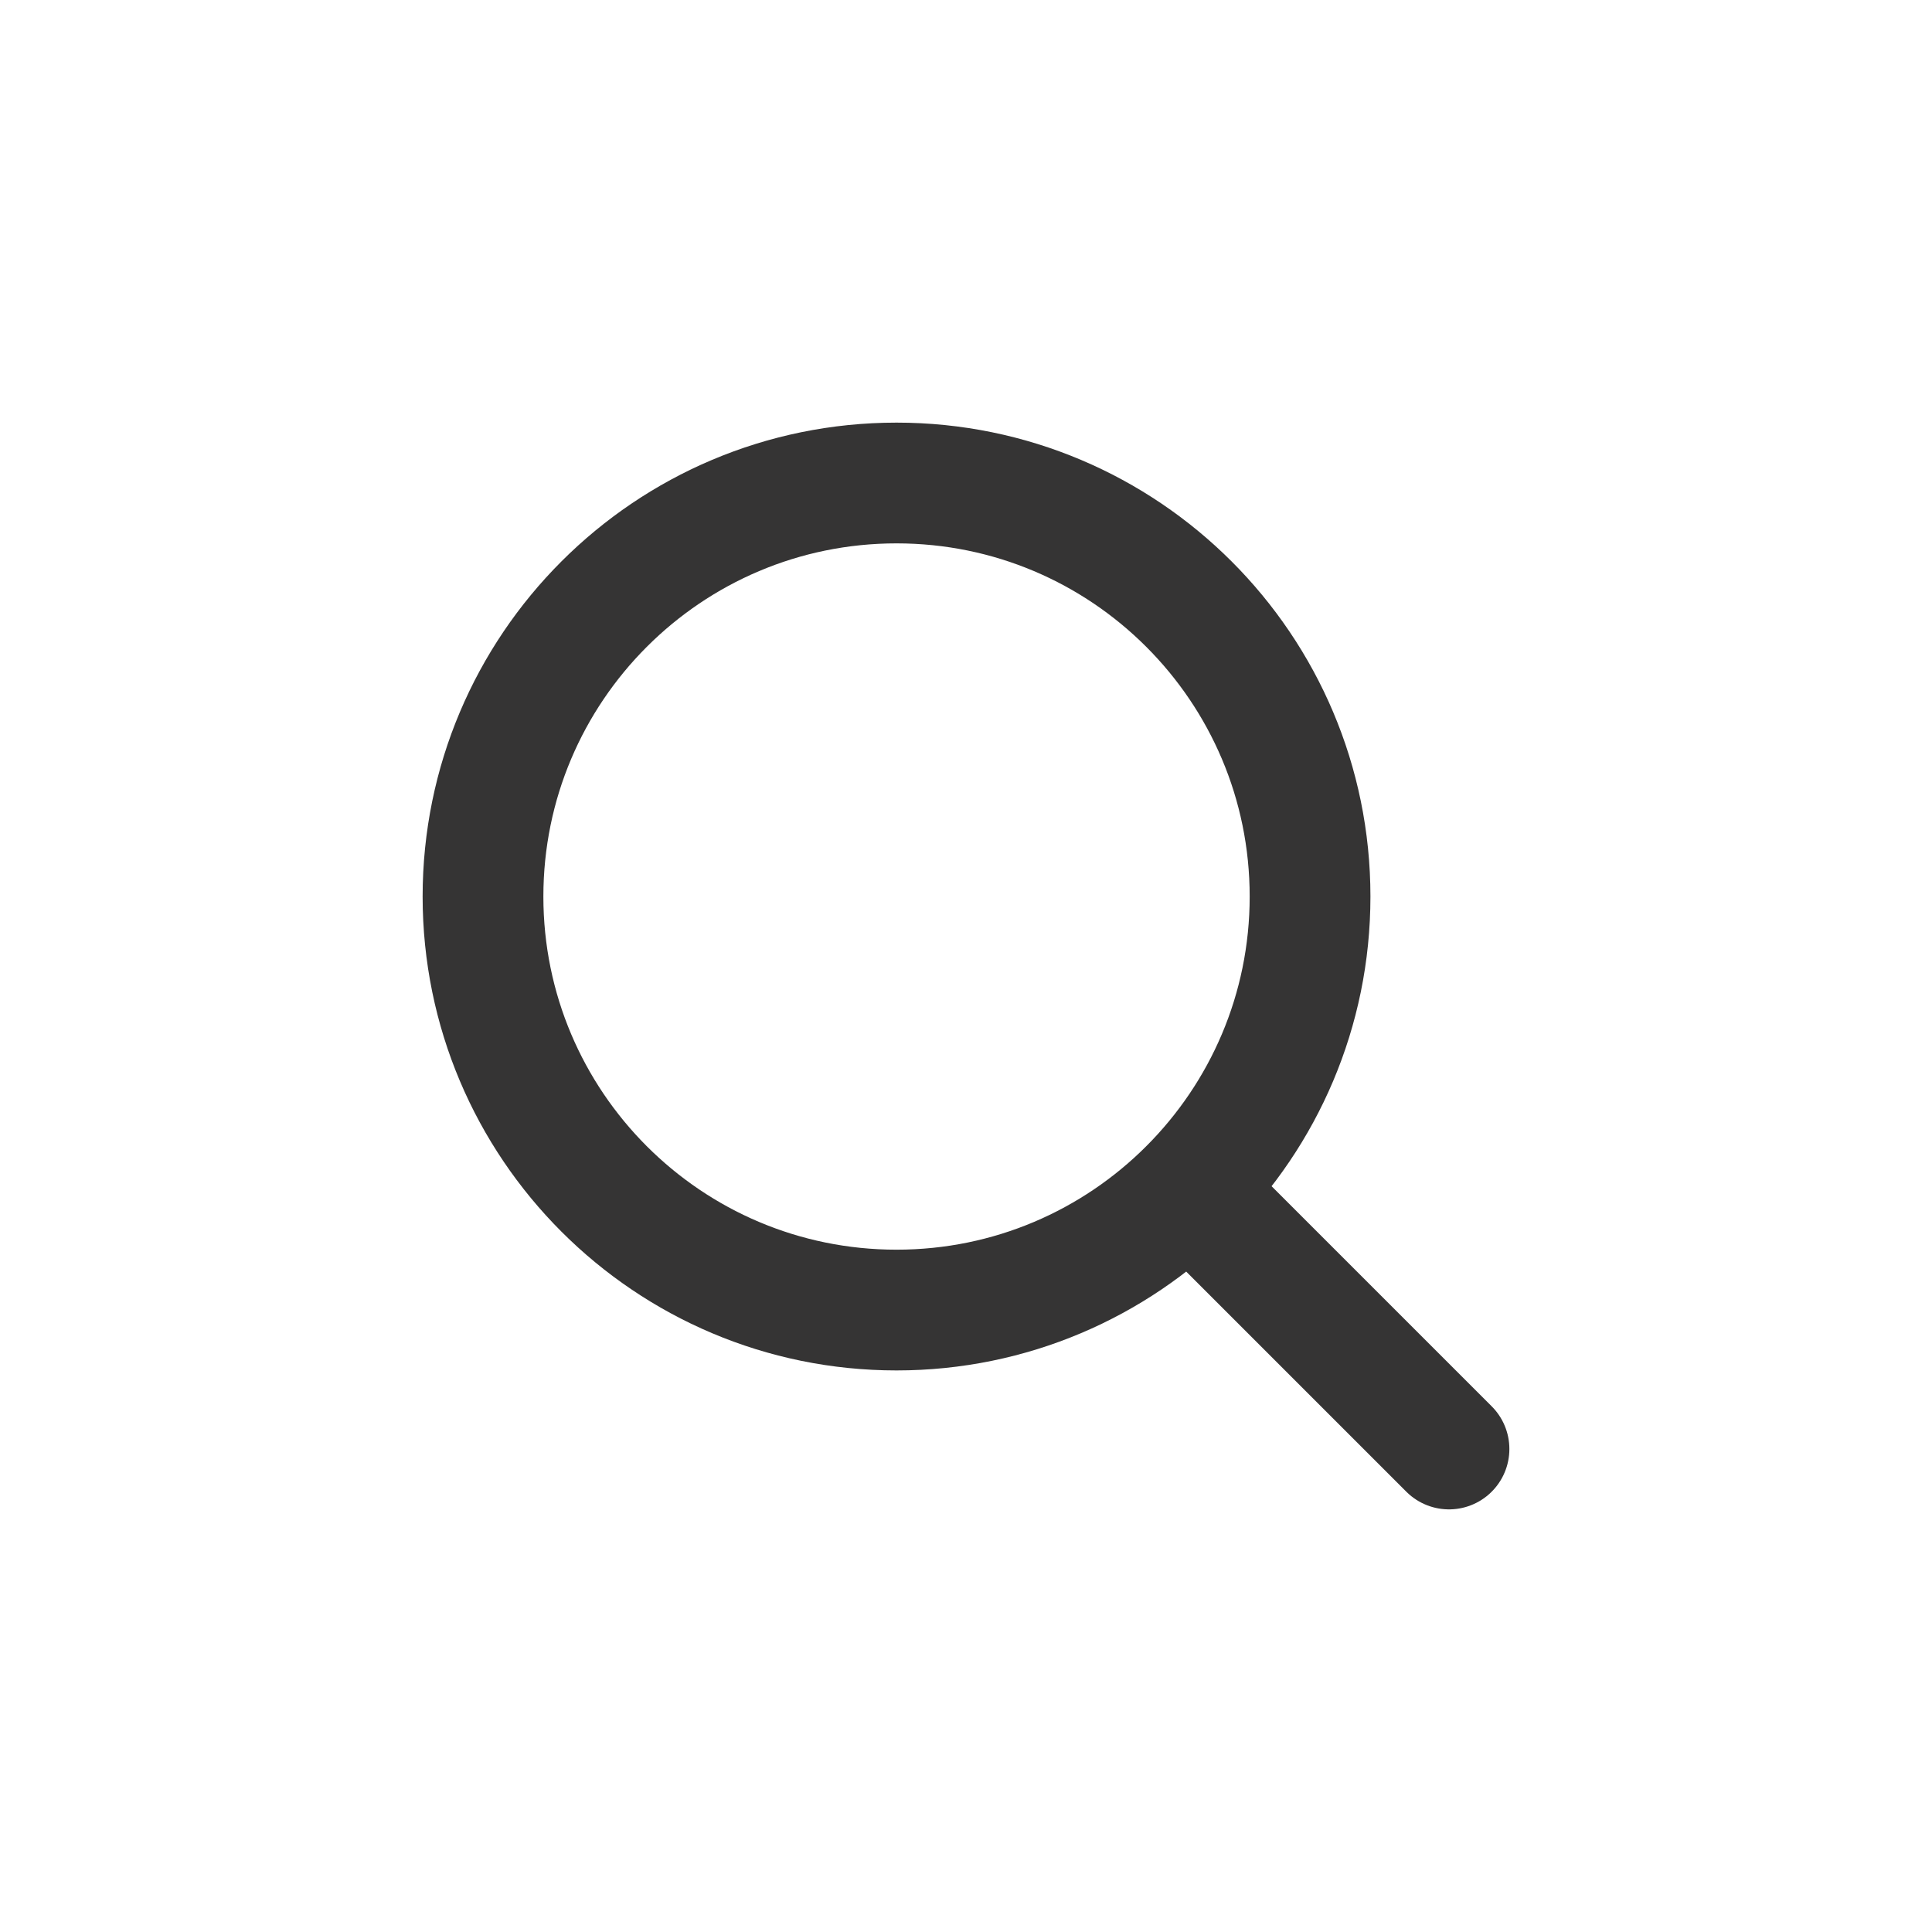
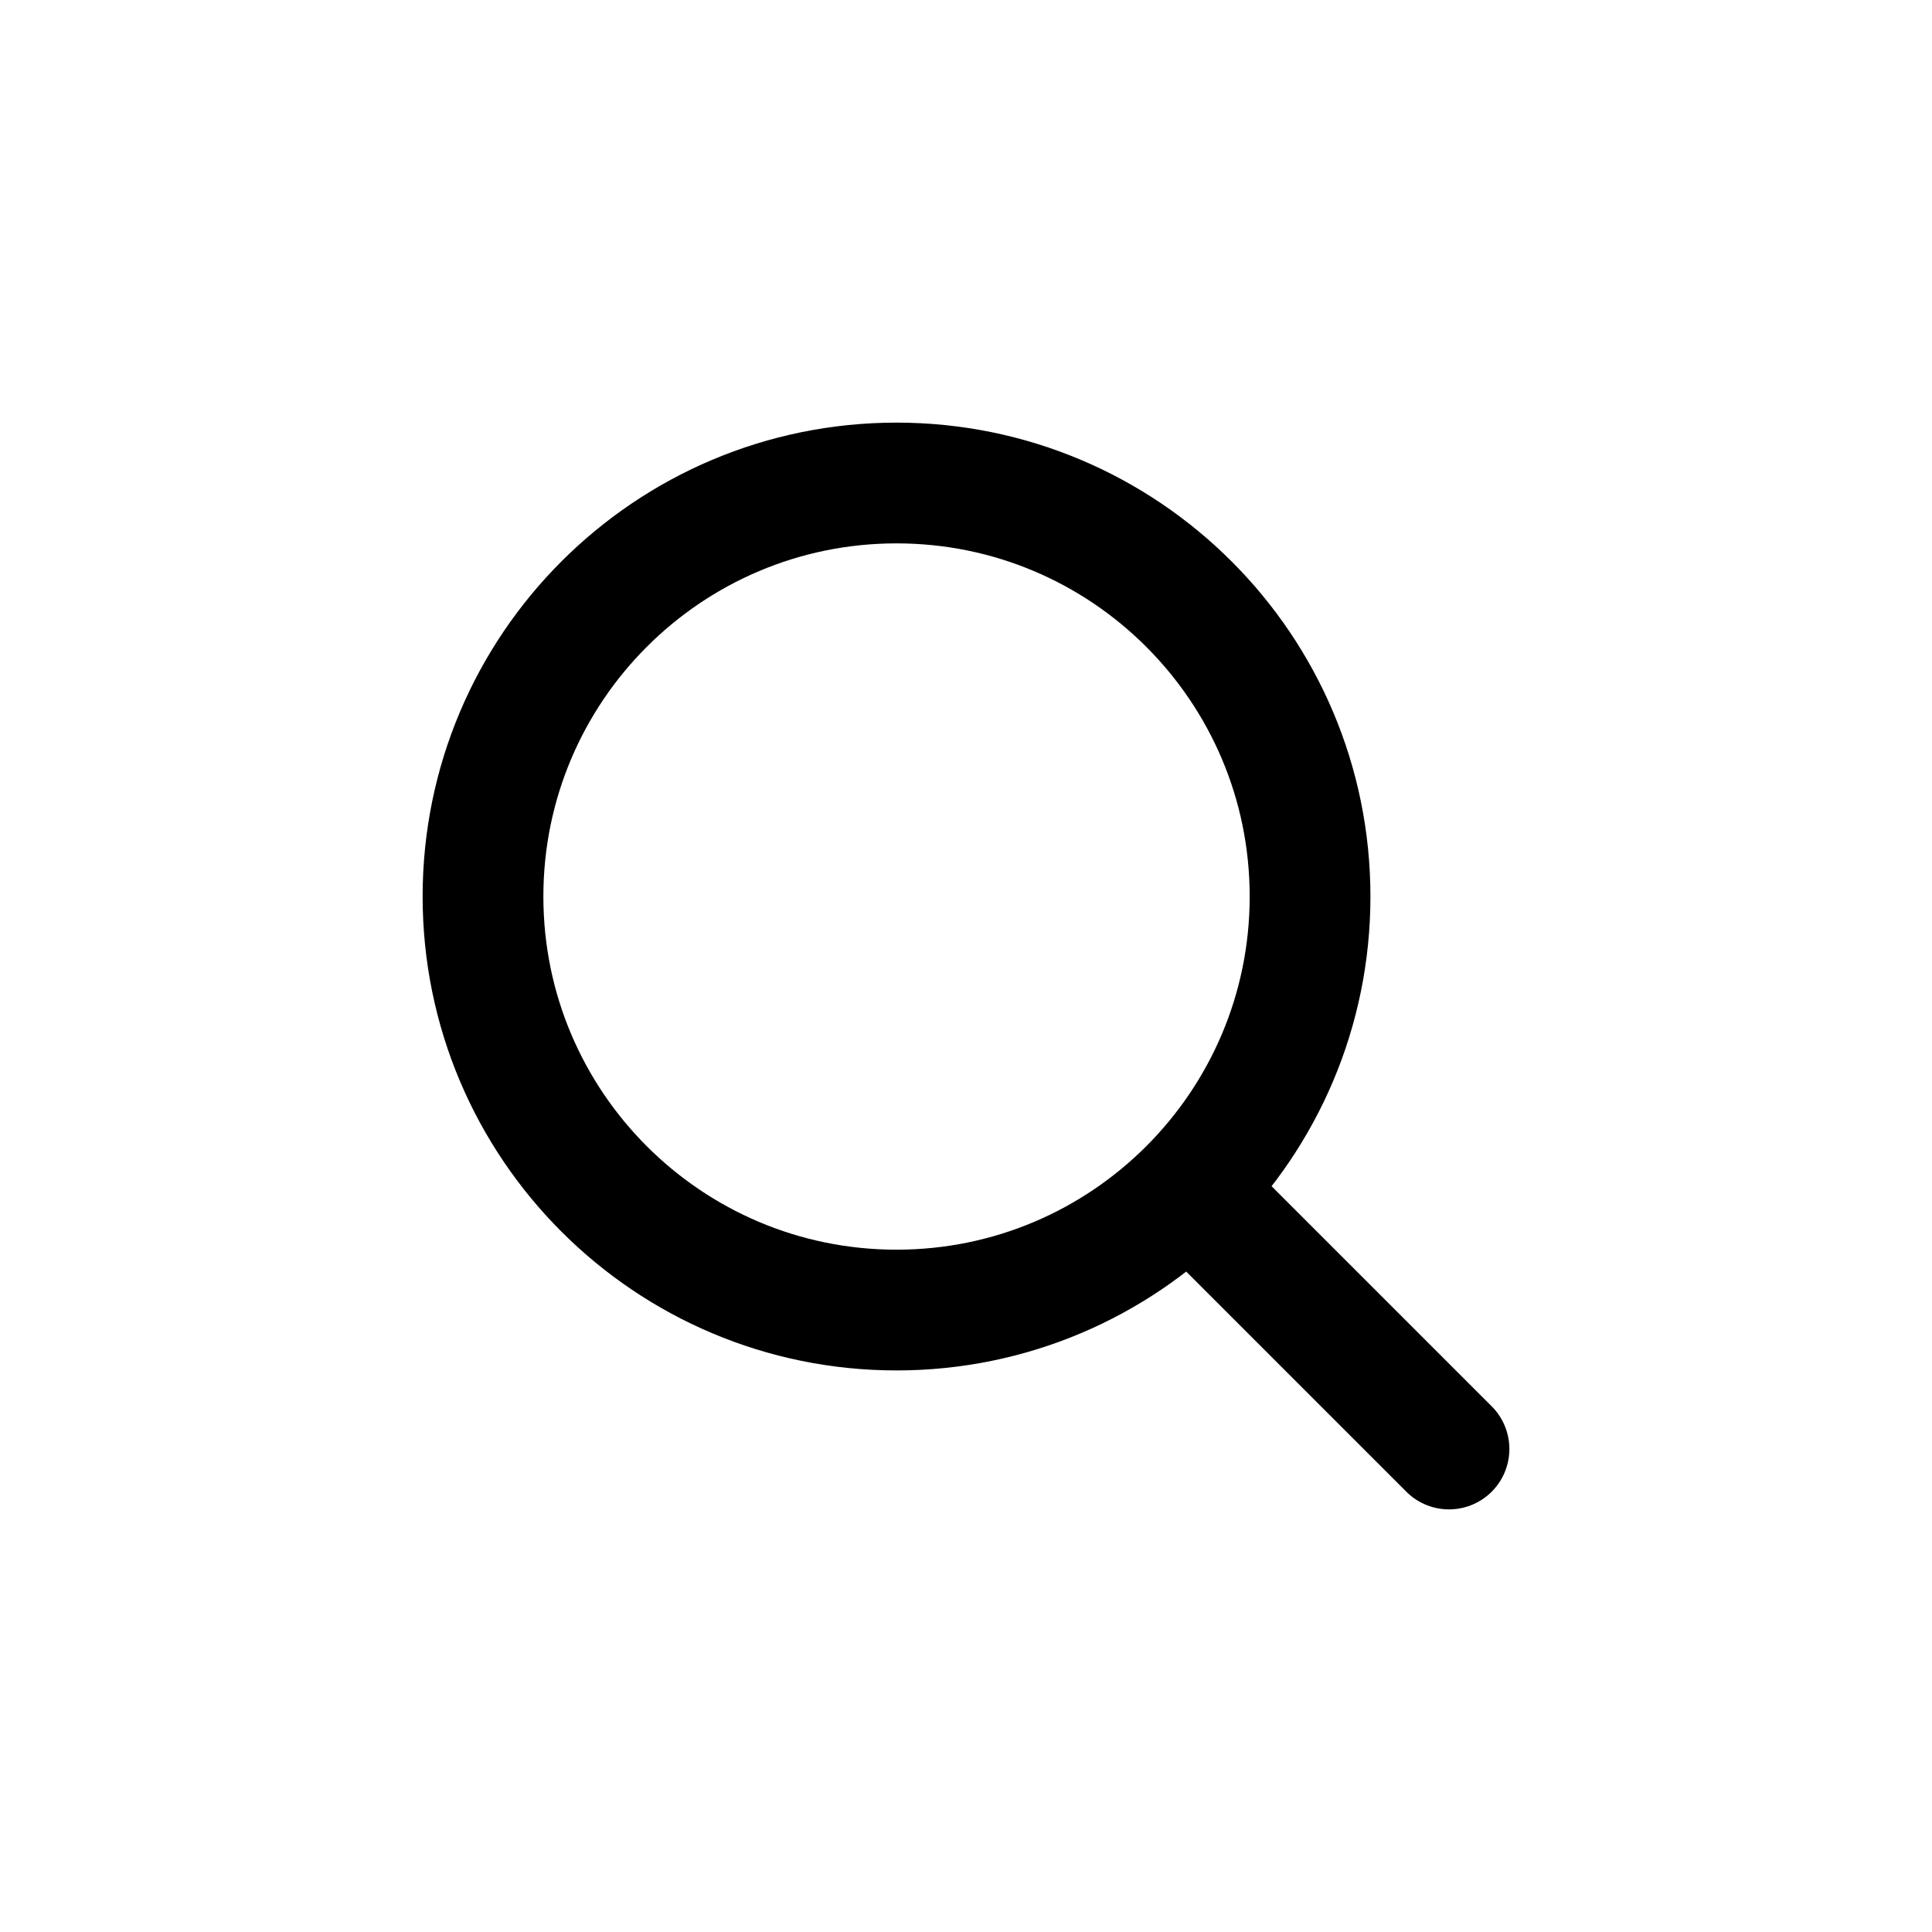
<svg xmlns="http://www.w3.org/2000/svg" width="24" height="24" fill="none">
-   <path stroke="#353434" stroke-linecap="round" stroke-linejoin="round" stroke-width="1.5" d="M6 11.137a5.137 5.137 0 1 0 10.274 0A5.137 5.137 0 0 0 6 11.137M14.769 14.769l3.231 3.231" />
+   <path stroke="currentColor" stroke-linecap="round" stroke-linejoin="round" stroke-width="1.5" d="M6 11.137a5.137 5.137 0 1 0 10.274 0A5.137 5.137 0 0 0 6 11.137M14.769 14.769l3.231 3.231" />
</svg>
